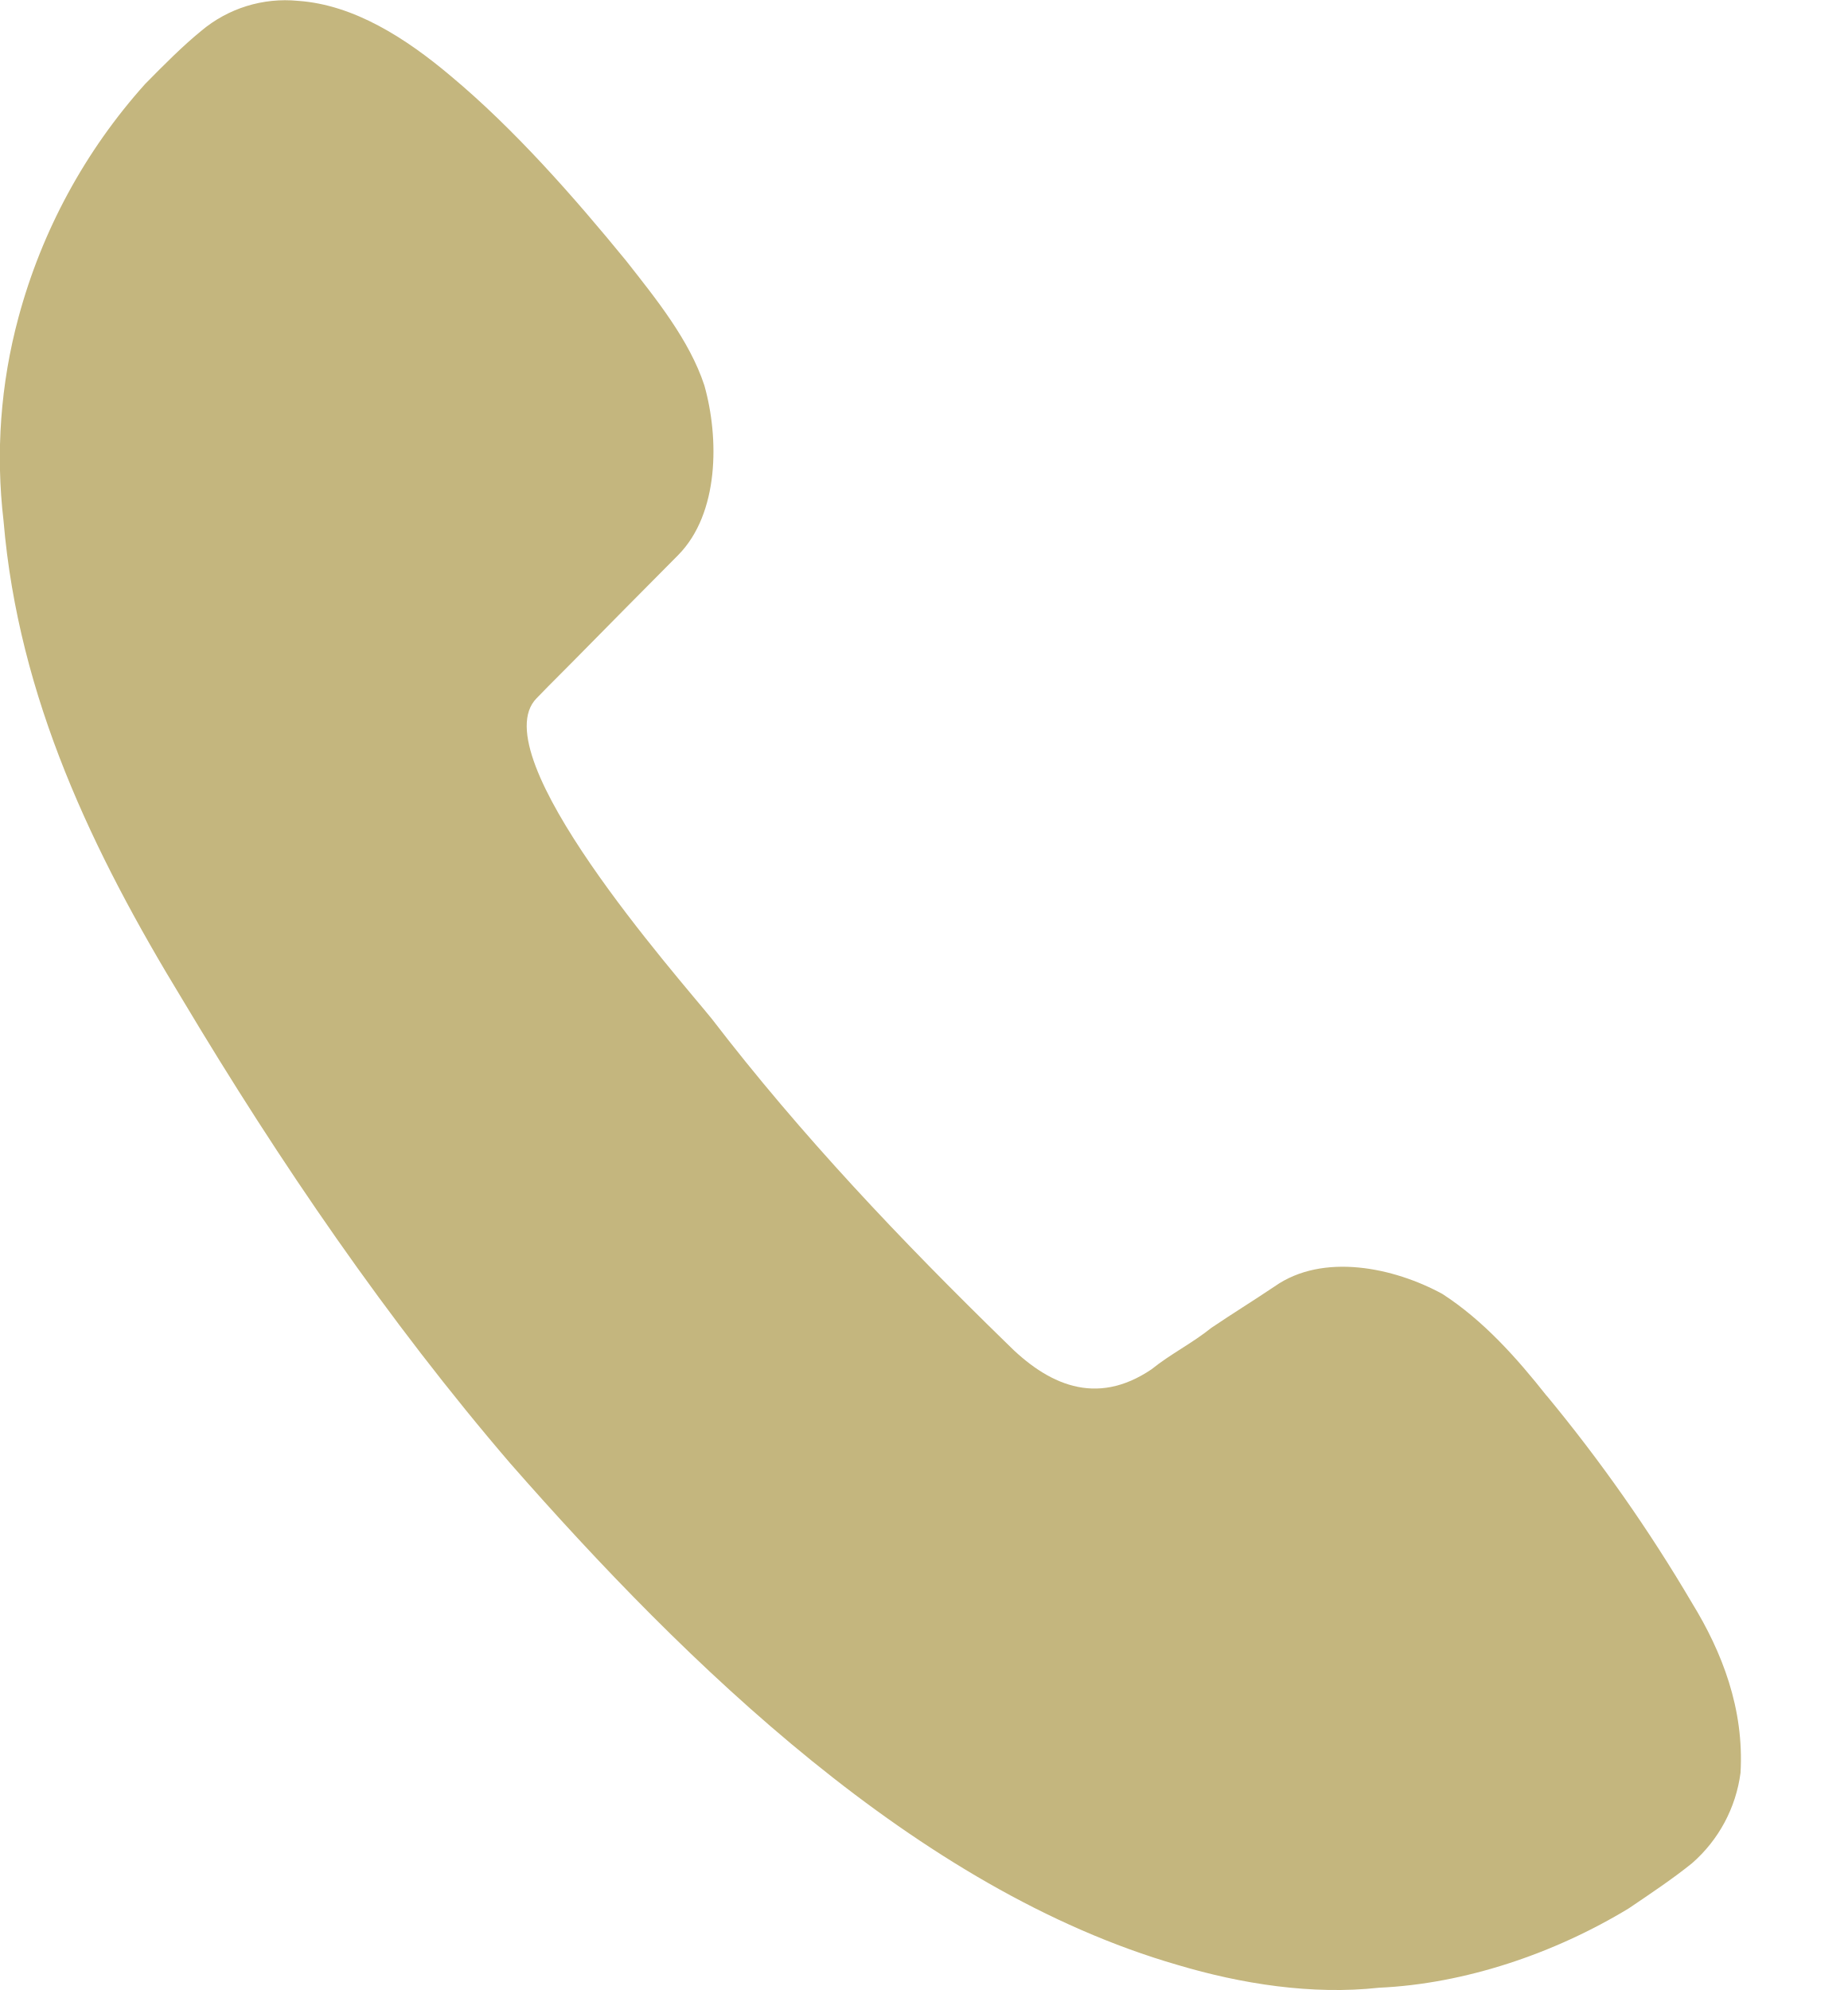
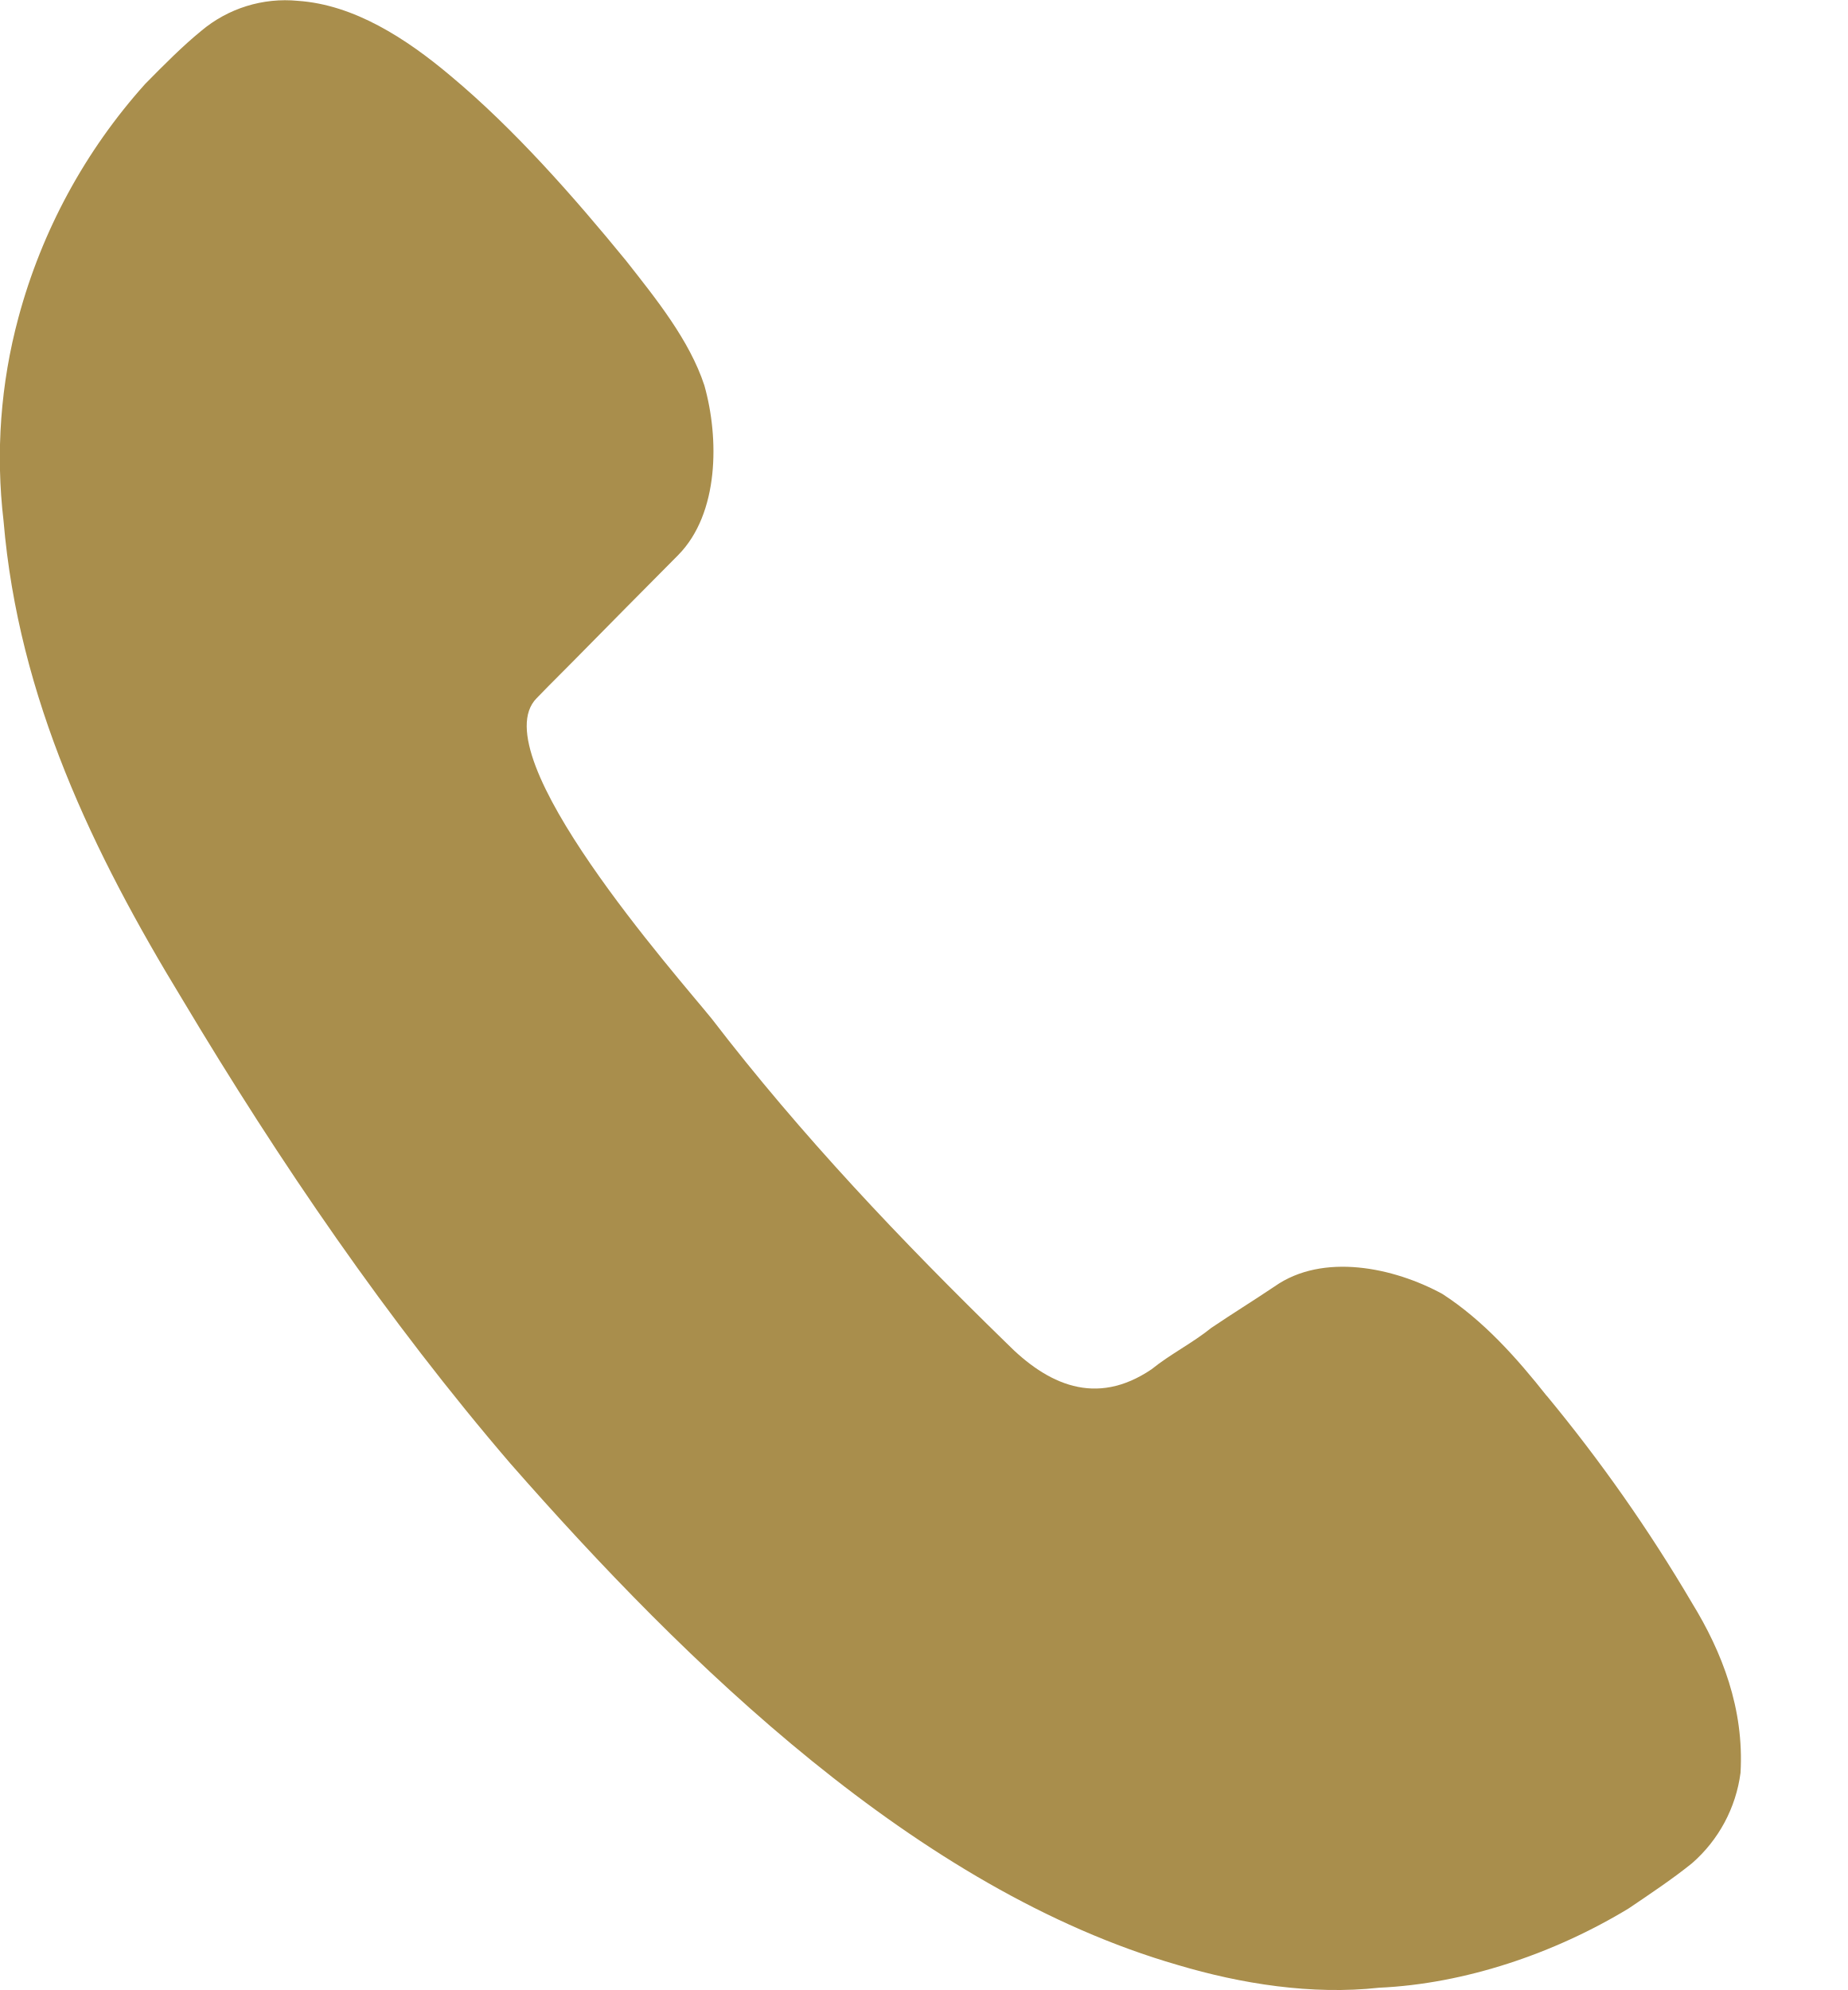
<svg xmlns="http://www.w3.org/2000/svg" width="13" height="14" viewBox="0 0 13 14">
-   <path fill="#c4b67e" fill-rule="evenodd" d="M10.883 9.82c-.21-.266-.446-.531-.734-.717-.341-.186-.84-.292-1.18-.053-.158.106-.289.186-.446.292-.131.106-.289.185-.42.291-.393.266-.734.107-1.022-.185-.735-.716-1.443-1.46-2.073-2.281-.236-.292-1.626-1.857-1.232-2.255l.078-.08.184-.185.367-.372.367-.37c.289-.293.289-.823.184-1.194-.105-.319-.341-.61-.55-.876-.368-.45-.788-.928-1.234-1.3C2.858.27 2.491.033 2.097.006a.918.918 0 0 0-.682.212c-.13.106-.262.239-.393.372A4.022 4.022 0 0 0 .13 2.233a3.789 3.789 0 0 0-.105 1.432C.13 4.912.655 6 1.285 7.034c.681 1.14 1.442 2.255 2.307 3.263 1.233 1.405 2.859 2.997 4.695 3.527.446.133.944.212 1.416.16.603-.027 1.233-.24 1.757-.558.157-.106.315-.212.446-.318a1.02 1.02 0 0 0 .341-.636c.026-.451-.13-.85-.341-1.194a11.194 11.194 0 0 0-1.023-1.459z" />
+   <path fill="#A98E4C" fill-rule="evenodd" d="M10.883 9.82c-.21-.266-.446-.531-.734-.717-.341-.186-.84-.292-1.18-.053-.158.106-.289.186-.446.292-.131.106-.289.185-.42.291-.393.266-.734.107-1.022-.185-.735-.716-1.443-1.46-2.073-2.281-.236-.292-1.626-1.857-1.232-2.255l.078-.08.184-.185.367-.372.367-.37c.289-.293.289-.823.184-1.194-.105-.319-.341-.61-.55-.876-.368-.45-.788-.928-1.234-1.3C2.858.27 2.491.033 2.097.006a.918.918 0 0 0-.682.212c-.13.106-.262.239-.393.372A4.022 4.022 0 0 0 .13 2.233a3.789 3.789 0 0 0-.105 1.432C.13 4.912.655 6 1.285 7.034c.681 1.14 1.442 2.255 2.307 3.263 1.233 1.405 2.859 2.997 4.695 3.527.446.133.944.212 1.416.16.603-.027 1.233-.24 1.757-.558.157-.106.315-.212.446-.318a1.02 1.02 0 0 0 .341-.636c.026-.451-.13-.85-.341-1.194a11.194 11.194 0 0 0-1.023-1.459z" />
</svg>
